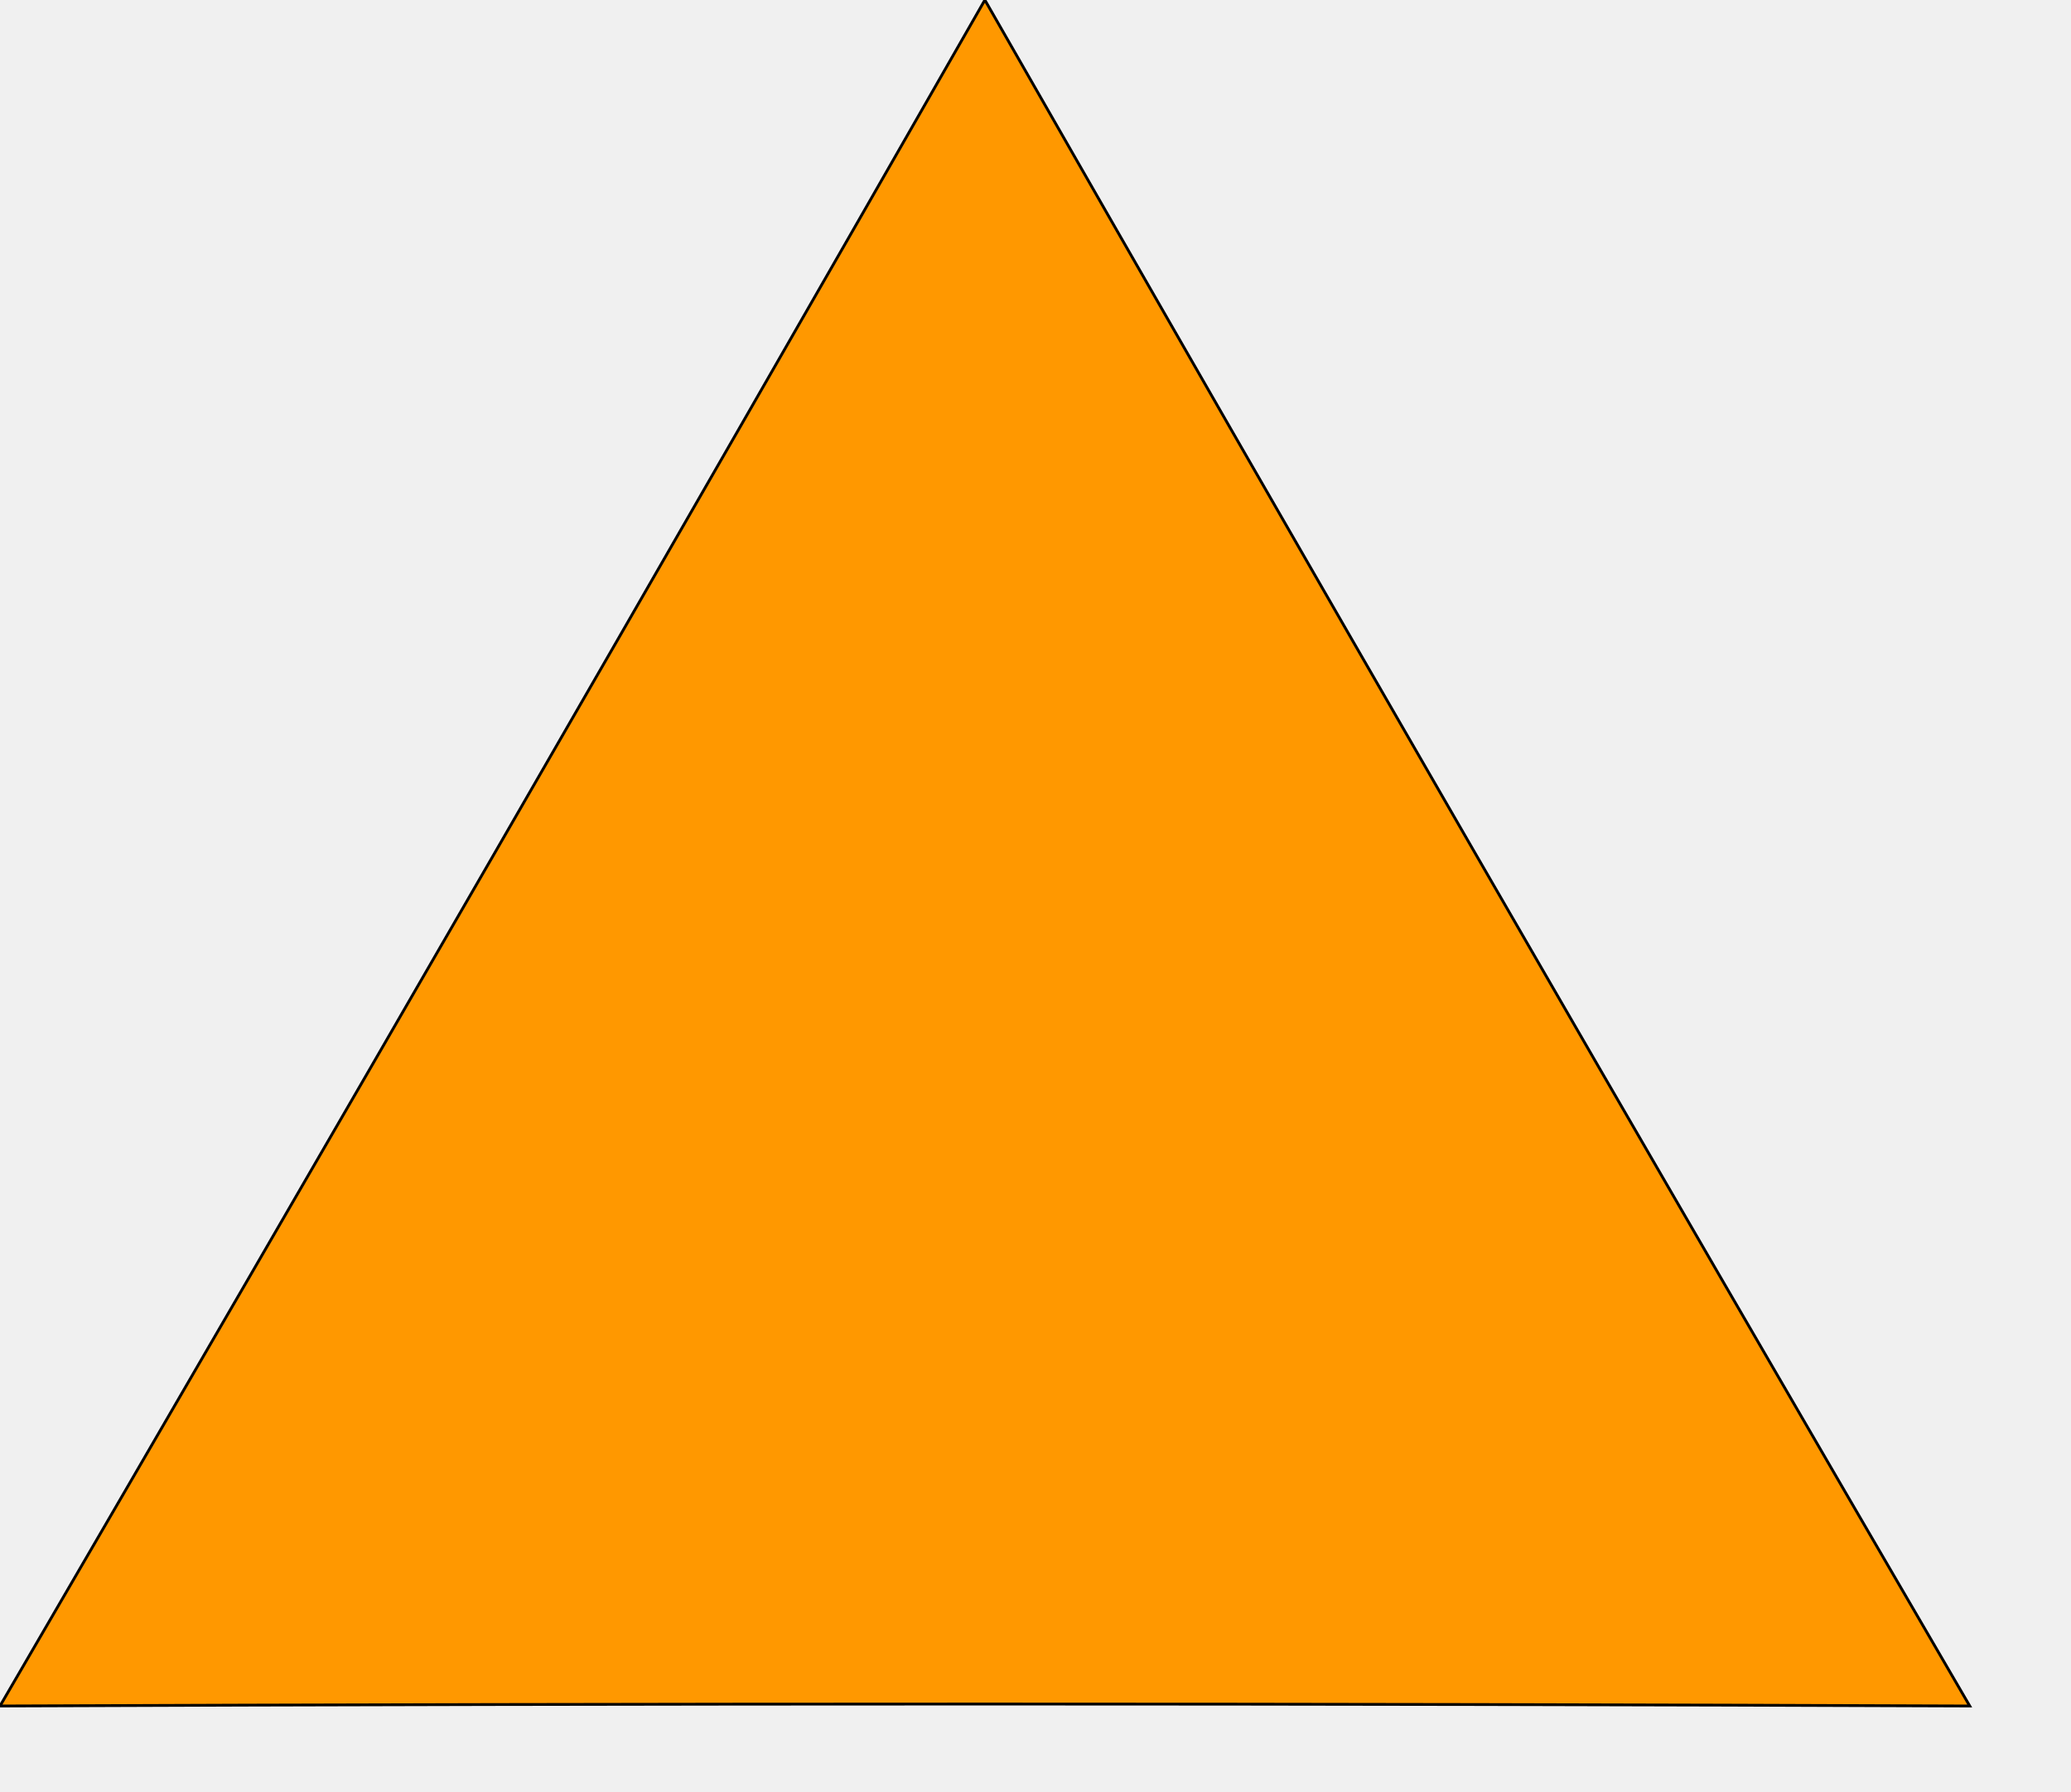
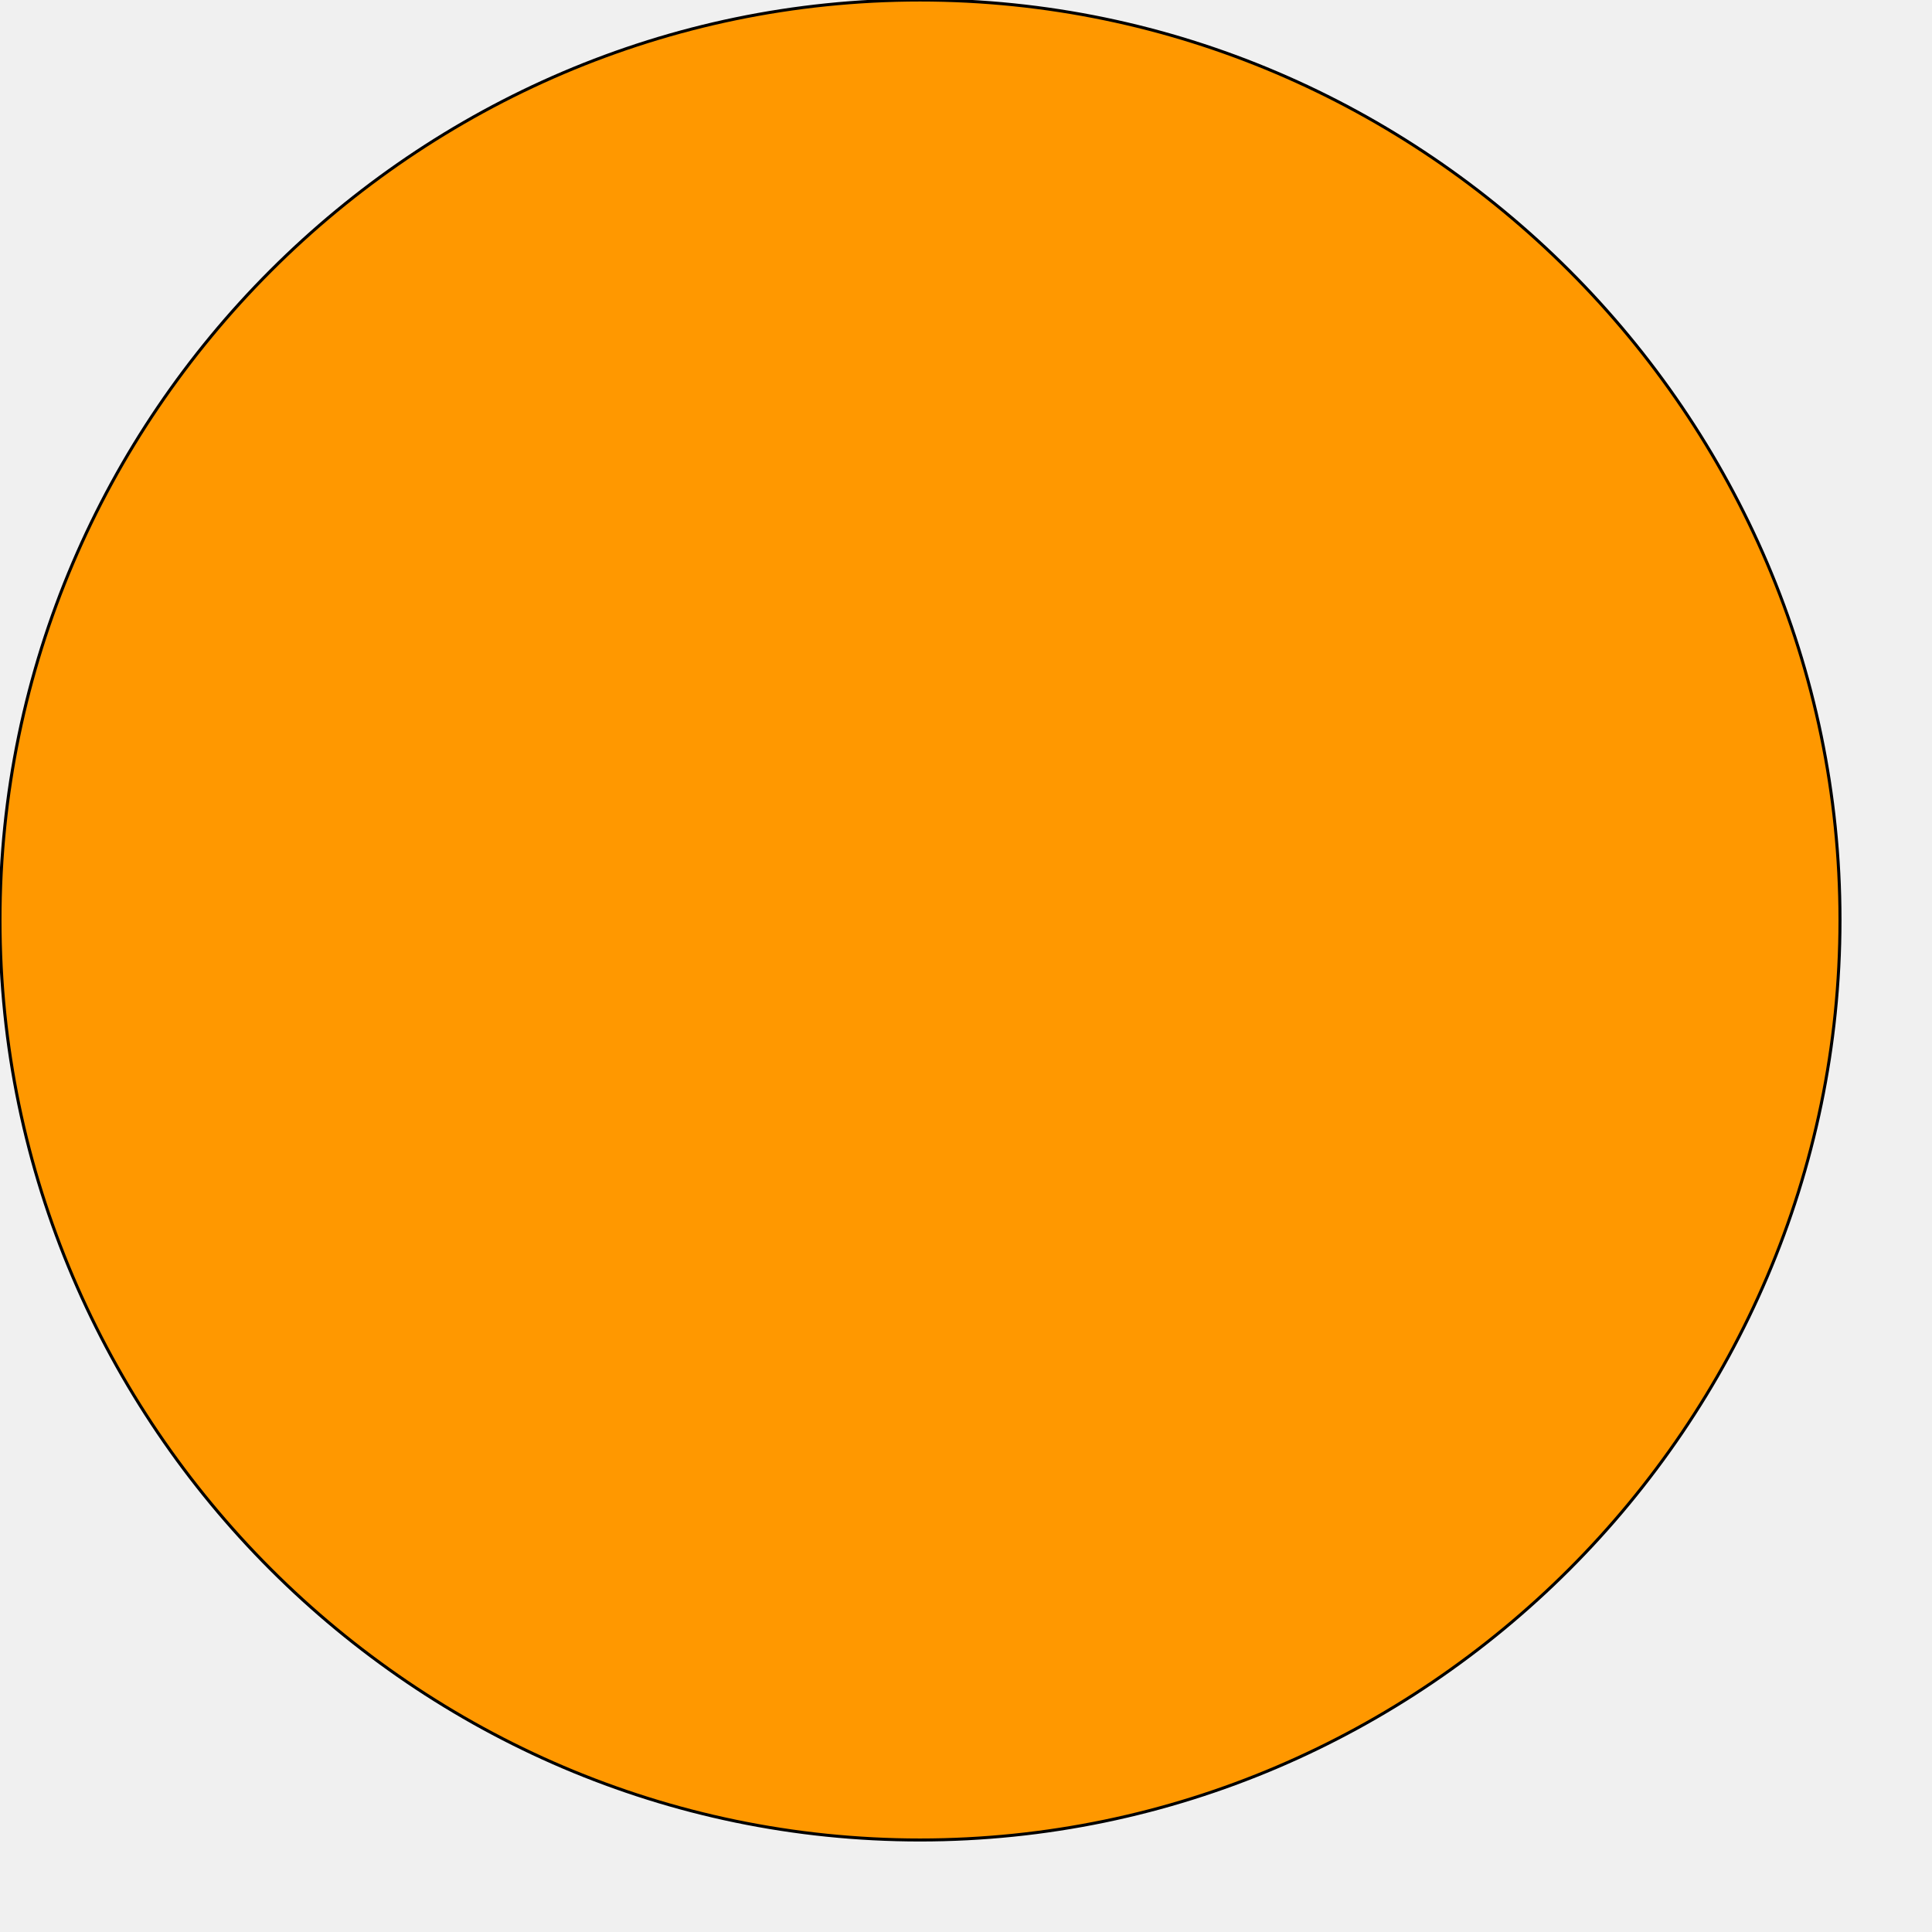
- <svg xmlns="http://www.w3.org/2000/svg" baseProfile="full" height="64" version="1.1" width="74">
-   <defs>
-     <marker id="arrow" markerHeight="3.5" markerWidth="5" orient="auto" refX="5.0" refY="1.7">
-       <polygon points="0,0 5,1.75 0,3.5" />
-     </marker>
-   </defs>
-   <g style="fill:white;" />
+ <svg xmlns="http://www.w3.org/2000/svg" baseProfile="full" height="64" version="1.1" width="64">
+   <defs />
  <g style="fill-opacity: 1.0;stroke: rgb(0.0 0.0 0.0);fill: rgb(256.0 151.592 0.0);stroke-width: 0.1;">
-     <path d="M 6.963318810448982e-12 60.952 C 23.46 60.859 46.921 60.859 70.382 60.952 C 58.57 40.682 46.84 20.364 35.191 3.979039320256561e-12 C 23.542 20.364 11.812 40.682 7.965184067870723e-12 60.952" style="vector-effect: non-scaling-stroke;" />
+     <path d="M 60.952 30.476 C 60.952 13.757 47.195 0.0 30.476 0.0 C 13.757 0.0 0.0 13.757 0.0 30.476 C 0.0 47.195 13.757 60.952 30.476 60.952 C 47.195 60.952 60.952 47.195 60.952 30.476" style="vector-effect: non-scaling-stroke;" />
  </g>
</svg>
